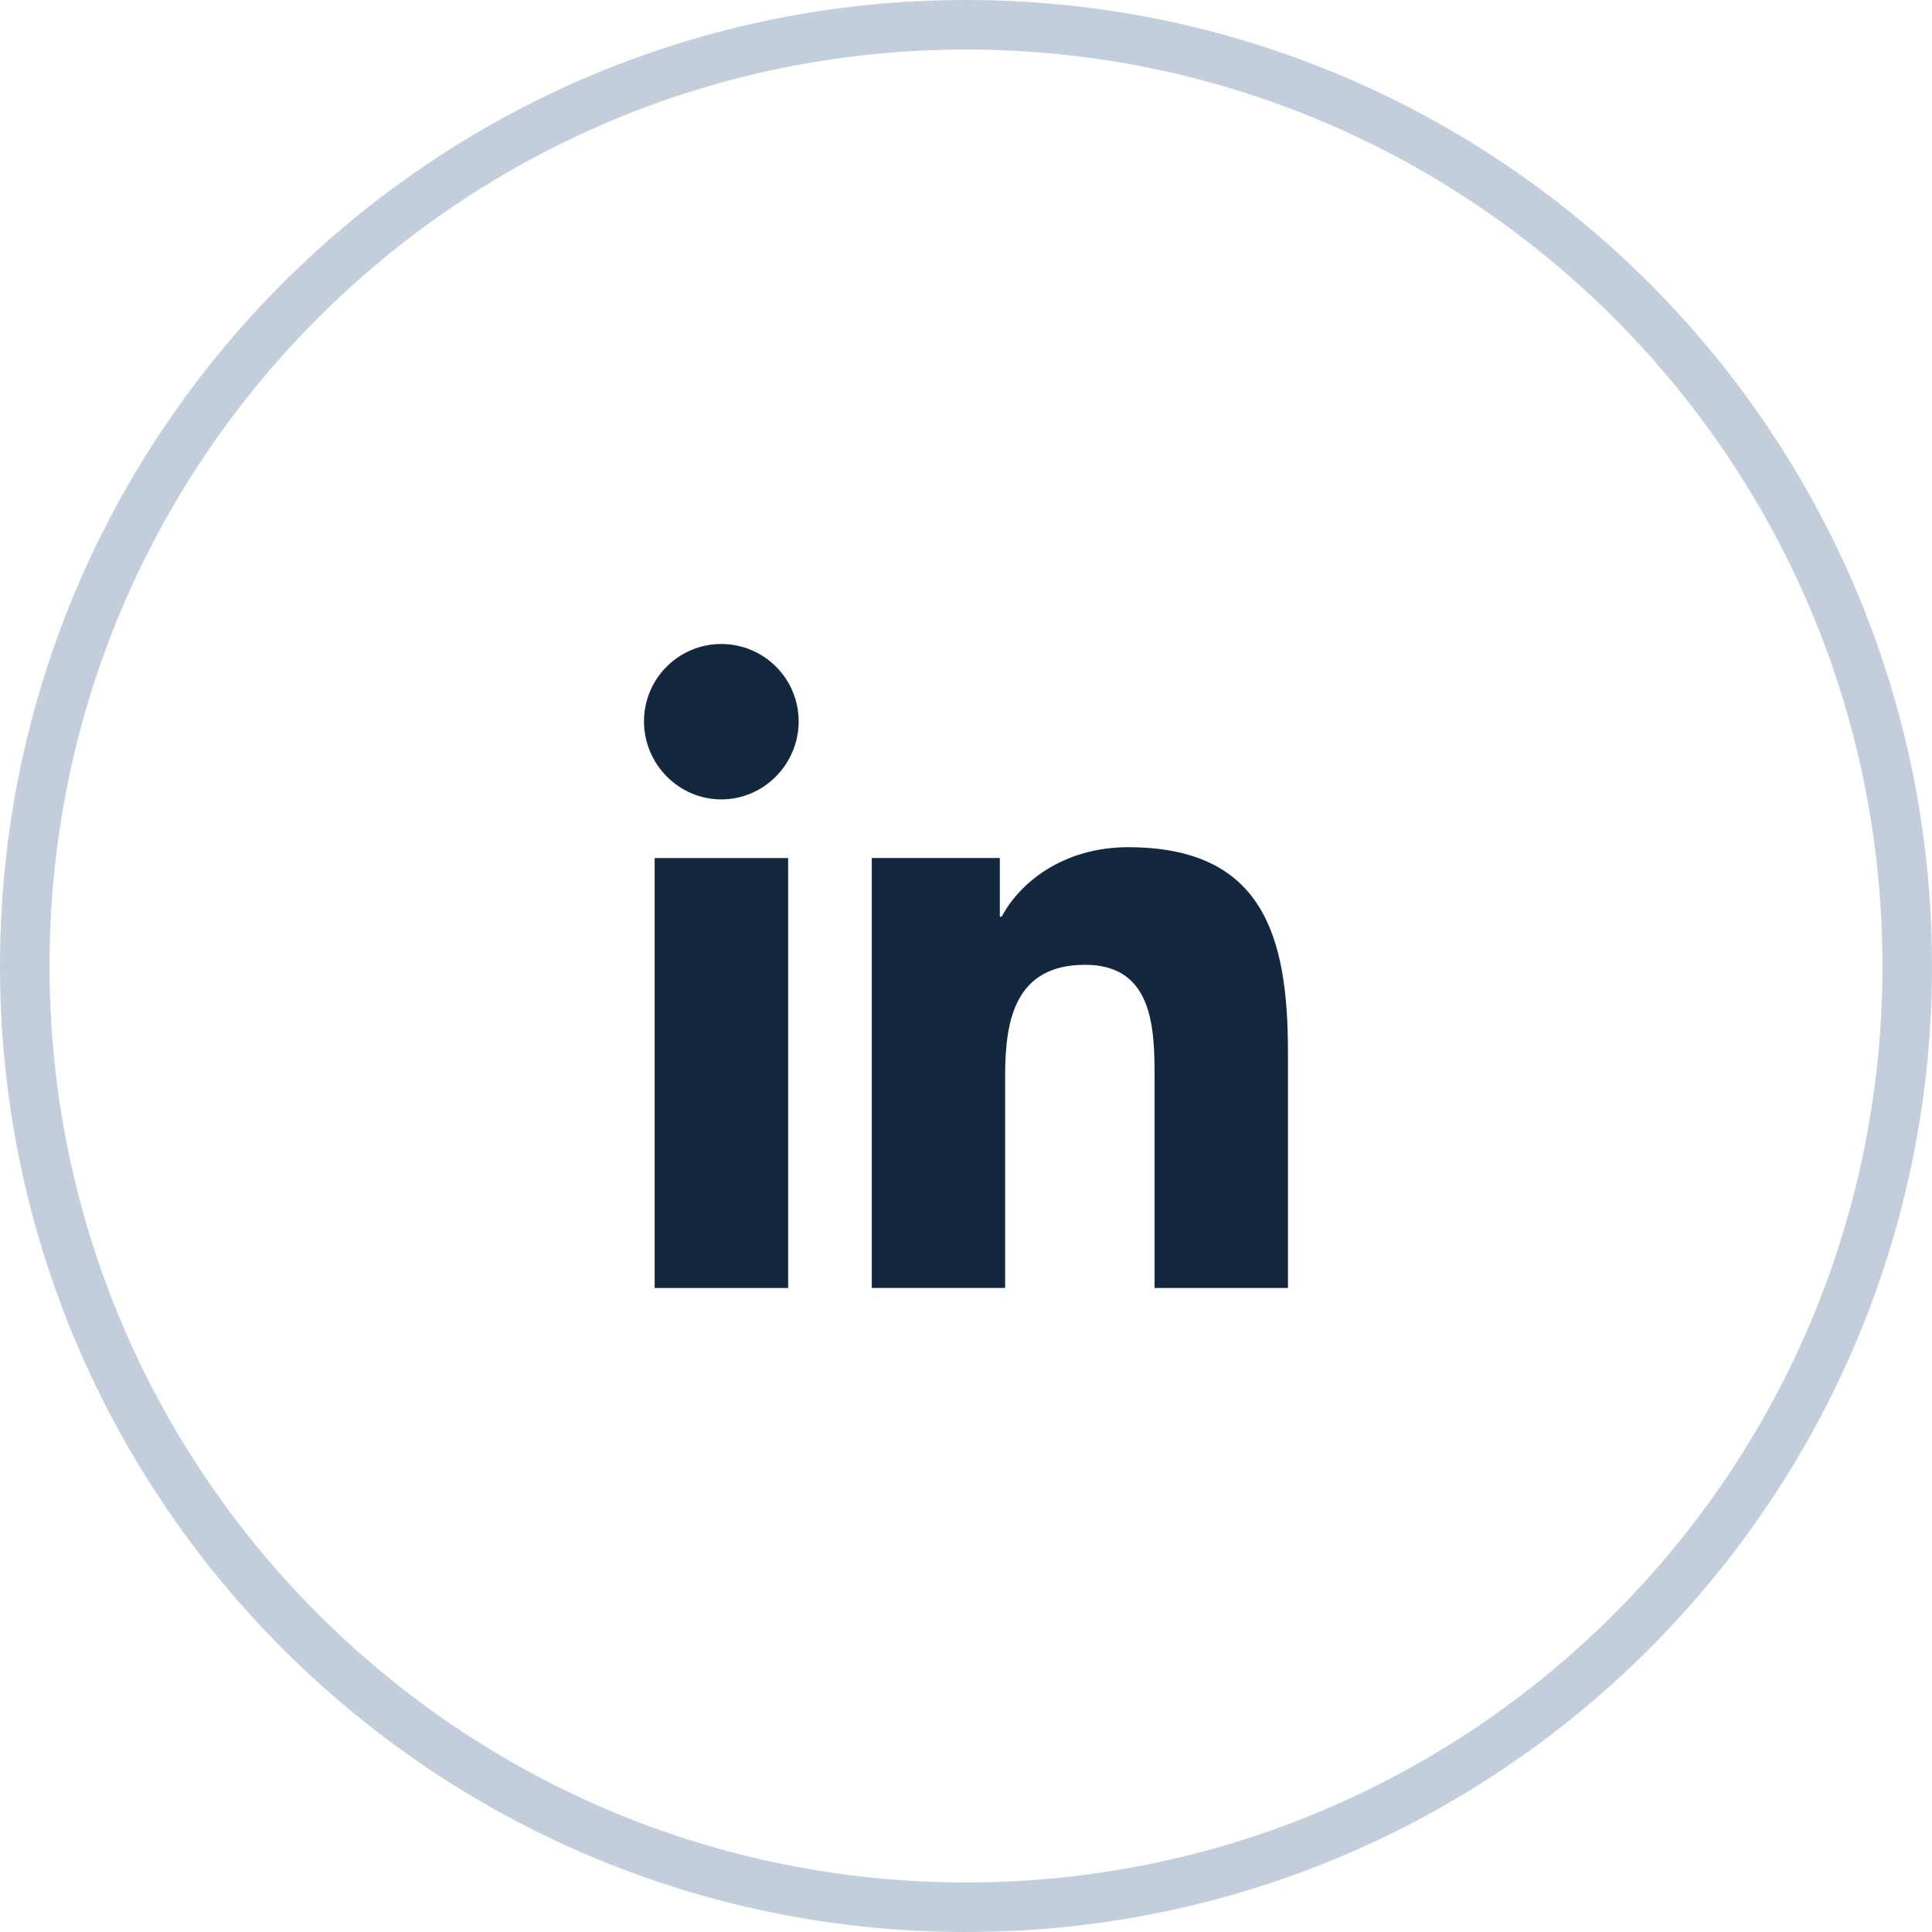
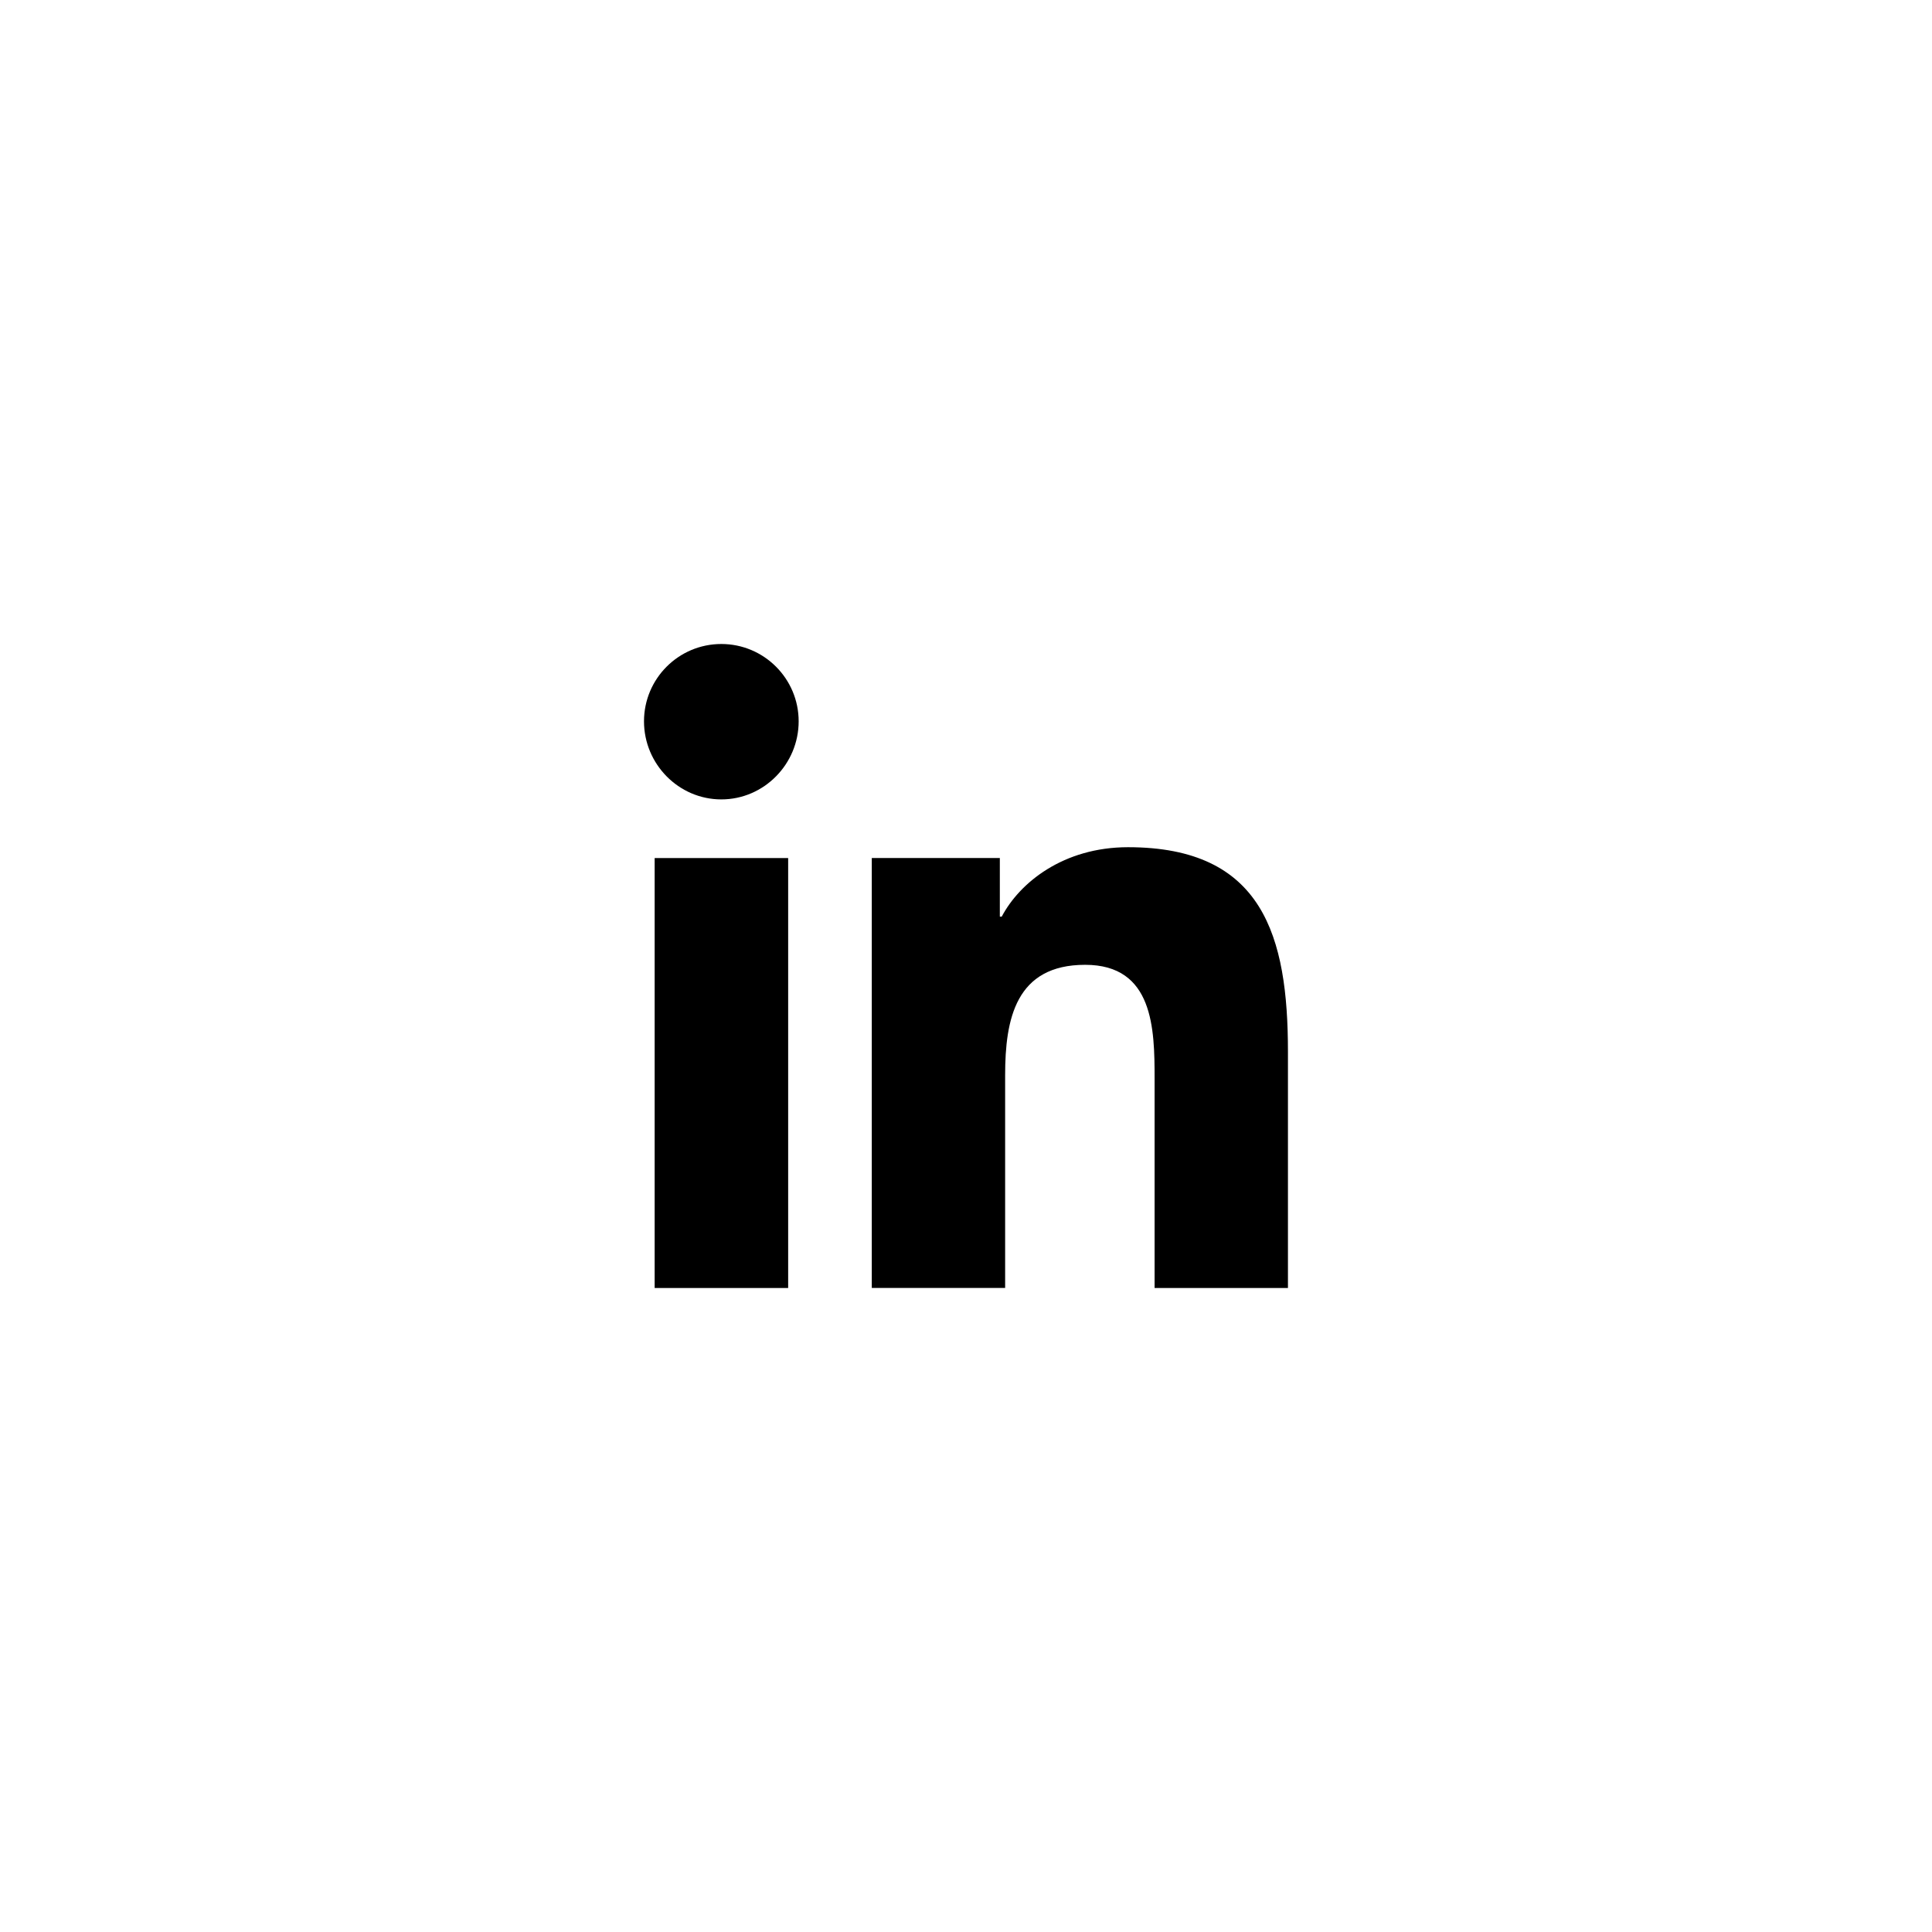
<svg xmlns="http://www.w3.org/2000/svg" width="39" height="39" viewBox="0 0 39 39" fill="none">
-   <path d="M19.5 38.5C29.993 38.5 38.5 29.993 38.5 19.5C38.5 9.007 29.993 0.5 19.5 0.5C9.007 0.5 0.5 9.007 0.5 19.5C0.5 29.993 9.007 38.5 19.5 38.5Z" stroke="#C2CEDB" />
-   <path d="M25.996 26V25.999H25.999V21.232C25.999 18.899 25.497 17.102 22.771 17.102C21.46 17.102 20.58 17.822 20.221 18.504H20.183V17.32H17.598V25.999H20.29V21.702C20.29 20.57 20.504 19.476 21.905 19.476C23.286 19.476 23.307 20.767 23.307 21.774V26H25.996Z" fill="#13273F" />
-   <path d="M13.215 17.321H15.91V26H13.215V17.321Z" fill="#13273F" />
-   <path d="M14.561 13C13.699 13 13 13.699 13 14.561C13 15.423 13.699 16.137 14.561 16.137C15.423 16.137 16.122 15.423 16.122 14.561C16.122 13.699 15.422 13 14.561 13Z" fill="#13273F" />
+   <path d="M25.996 26V25.999H25.999V21.232C25.999 18.899 25.497 17.102 22.771 17.102C21.46 17.102 20.58 17.822 20.221 18.504H20.183V17.32H17.598V25.999H20.29V21.702C20.29 20.57 20.504 19.476 21.905 19.476C23.286 19.476 23.307 20.767 23.307 21.774V26H25.996Z" fill="currentColor" />
+   <path d="M13.215 17.321H15.91V26H13.215V17.321Z" fill="currentColor" />
+   <path d="M14.561 13C13.699 13 13 13.699 13 14.561C13 15.423 13.699 16.137 14.561 16.137C15.423 16.137 16.122 15.423 16.122 14.561C16.122 13.699 15.422 13 14.561 13Z" fill="currentColor" />
</svg>
